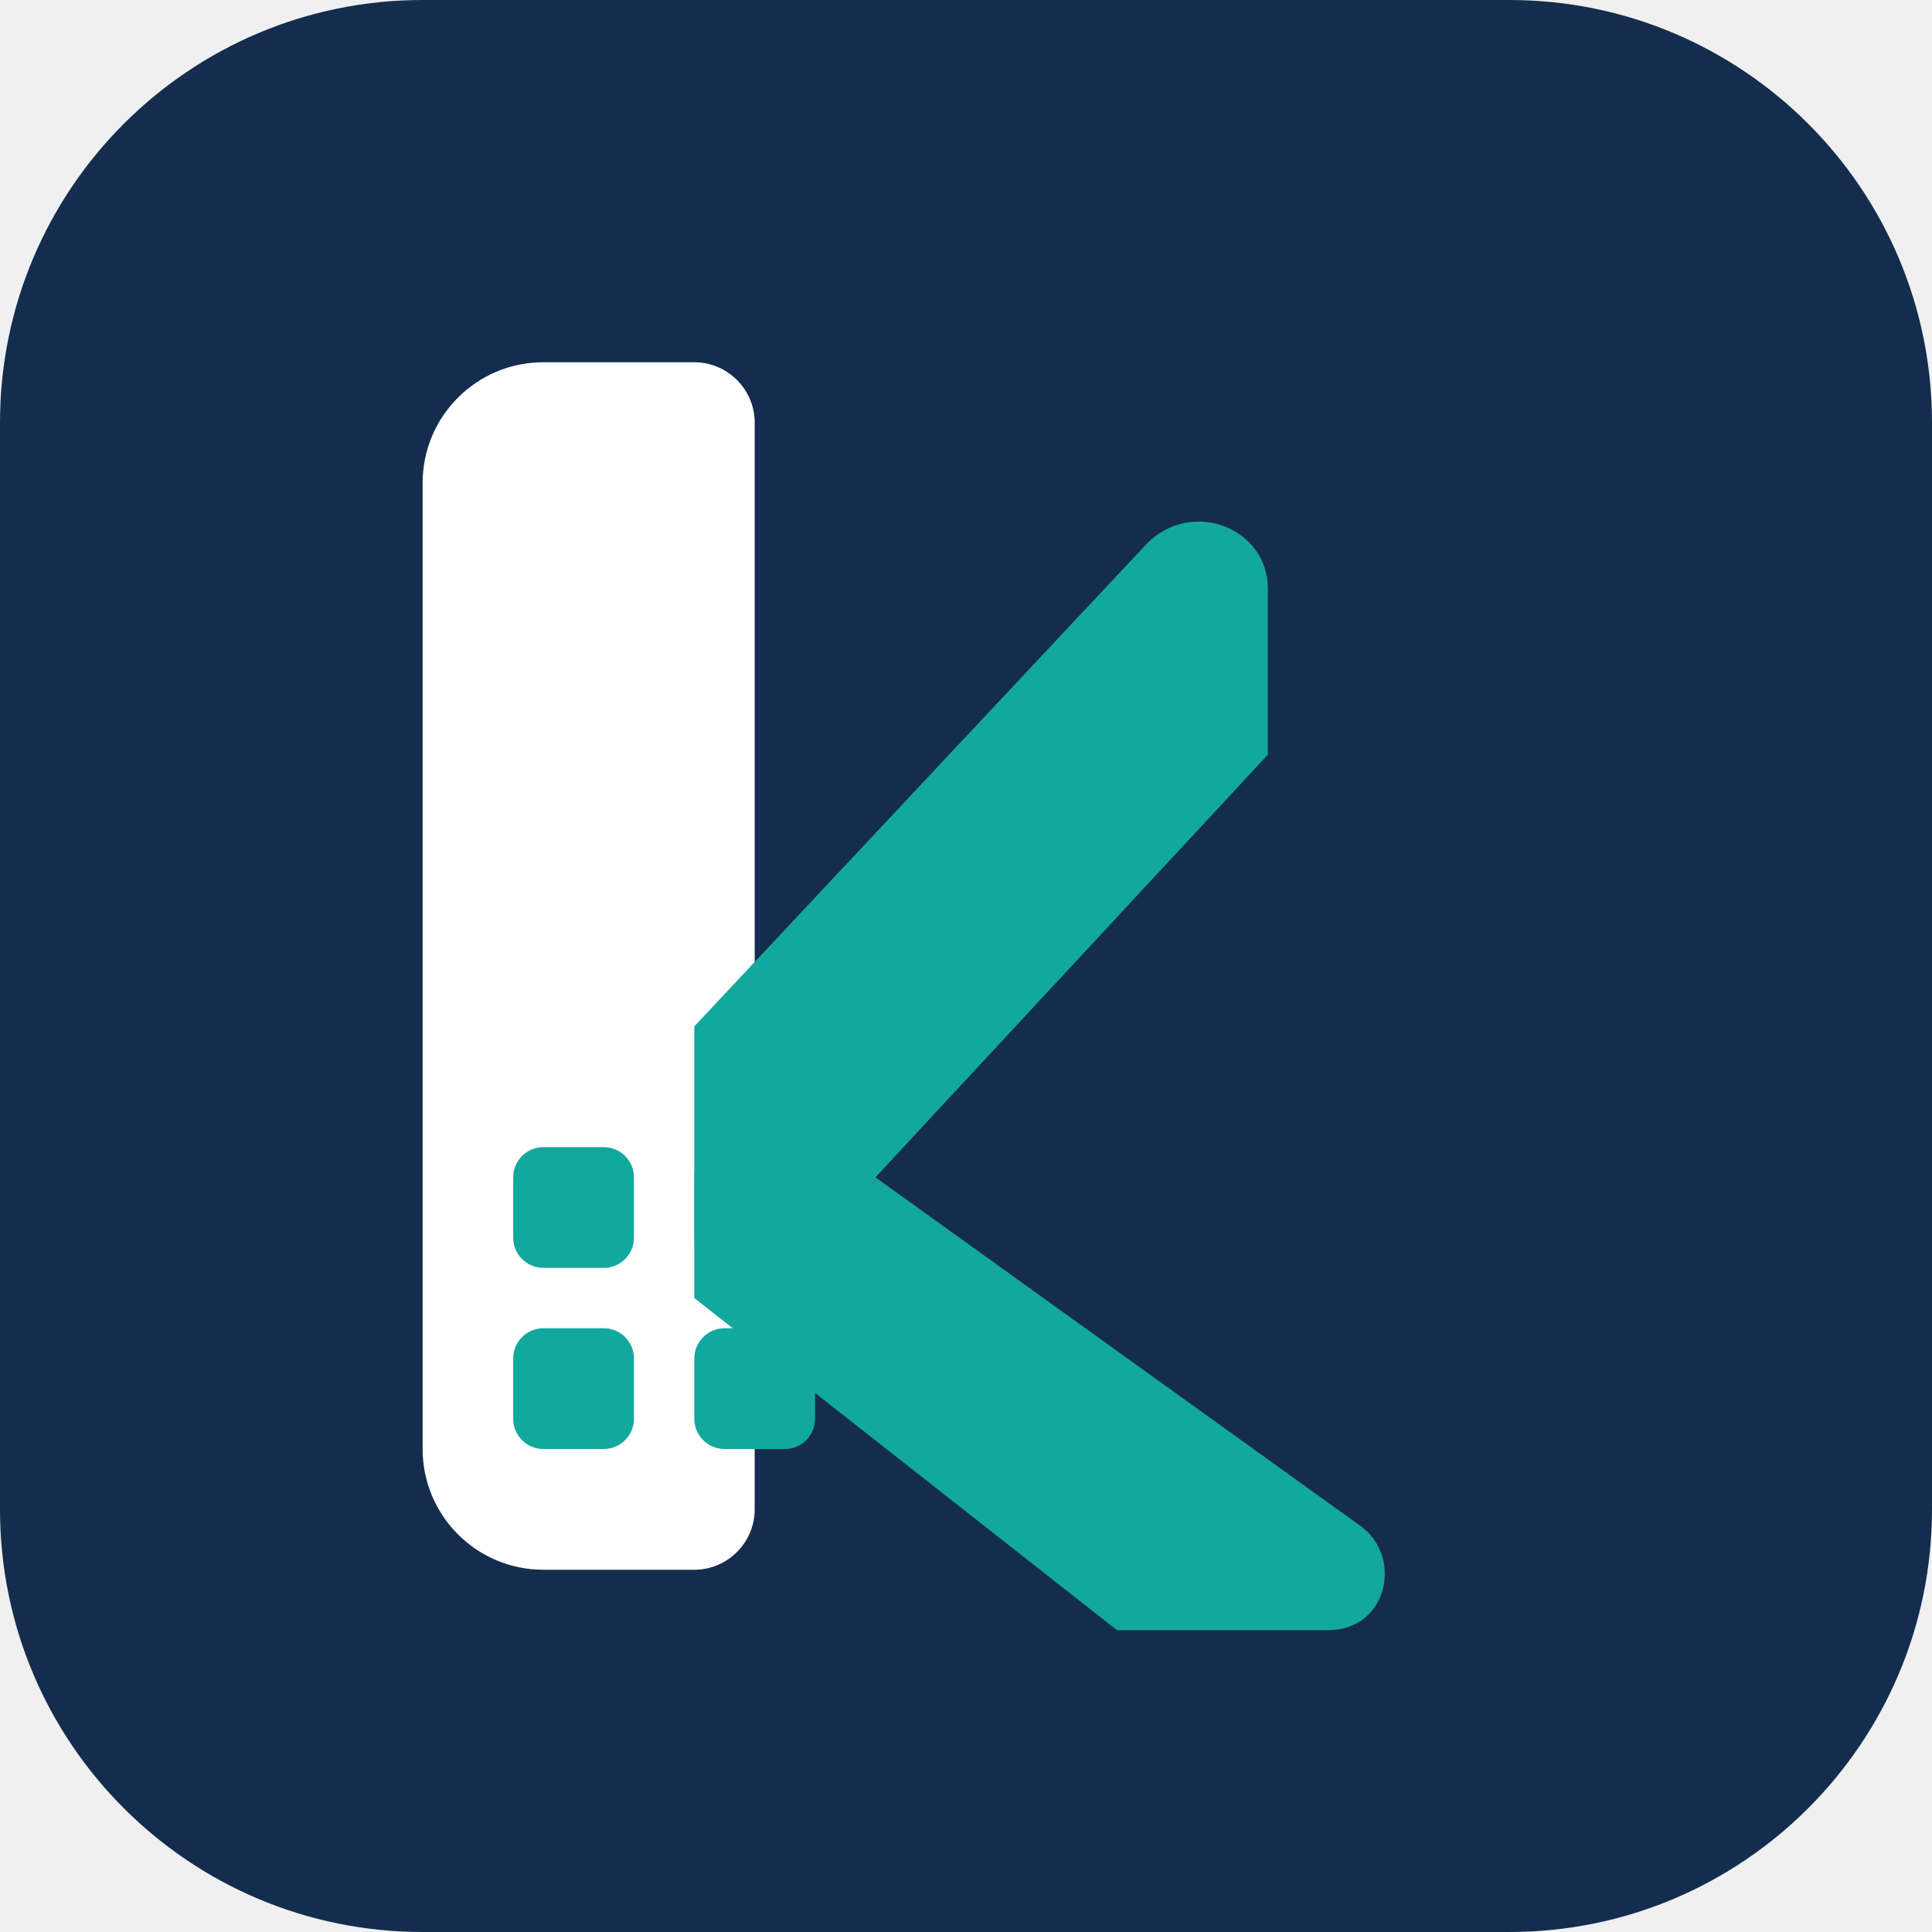
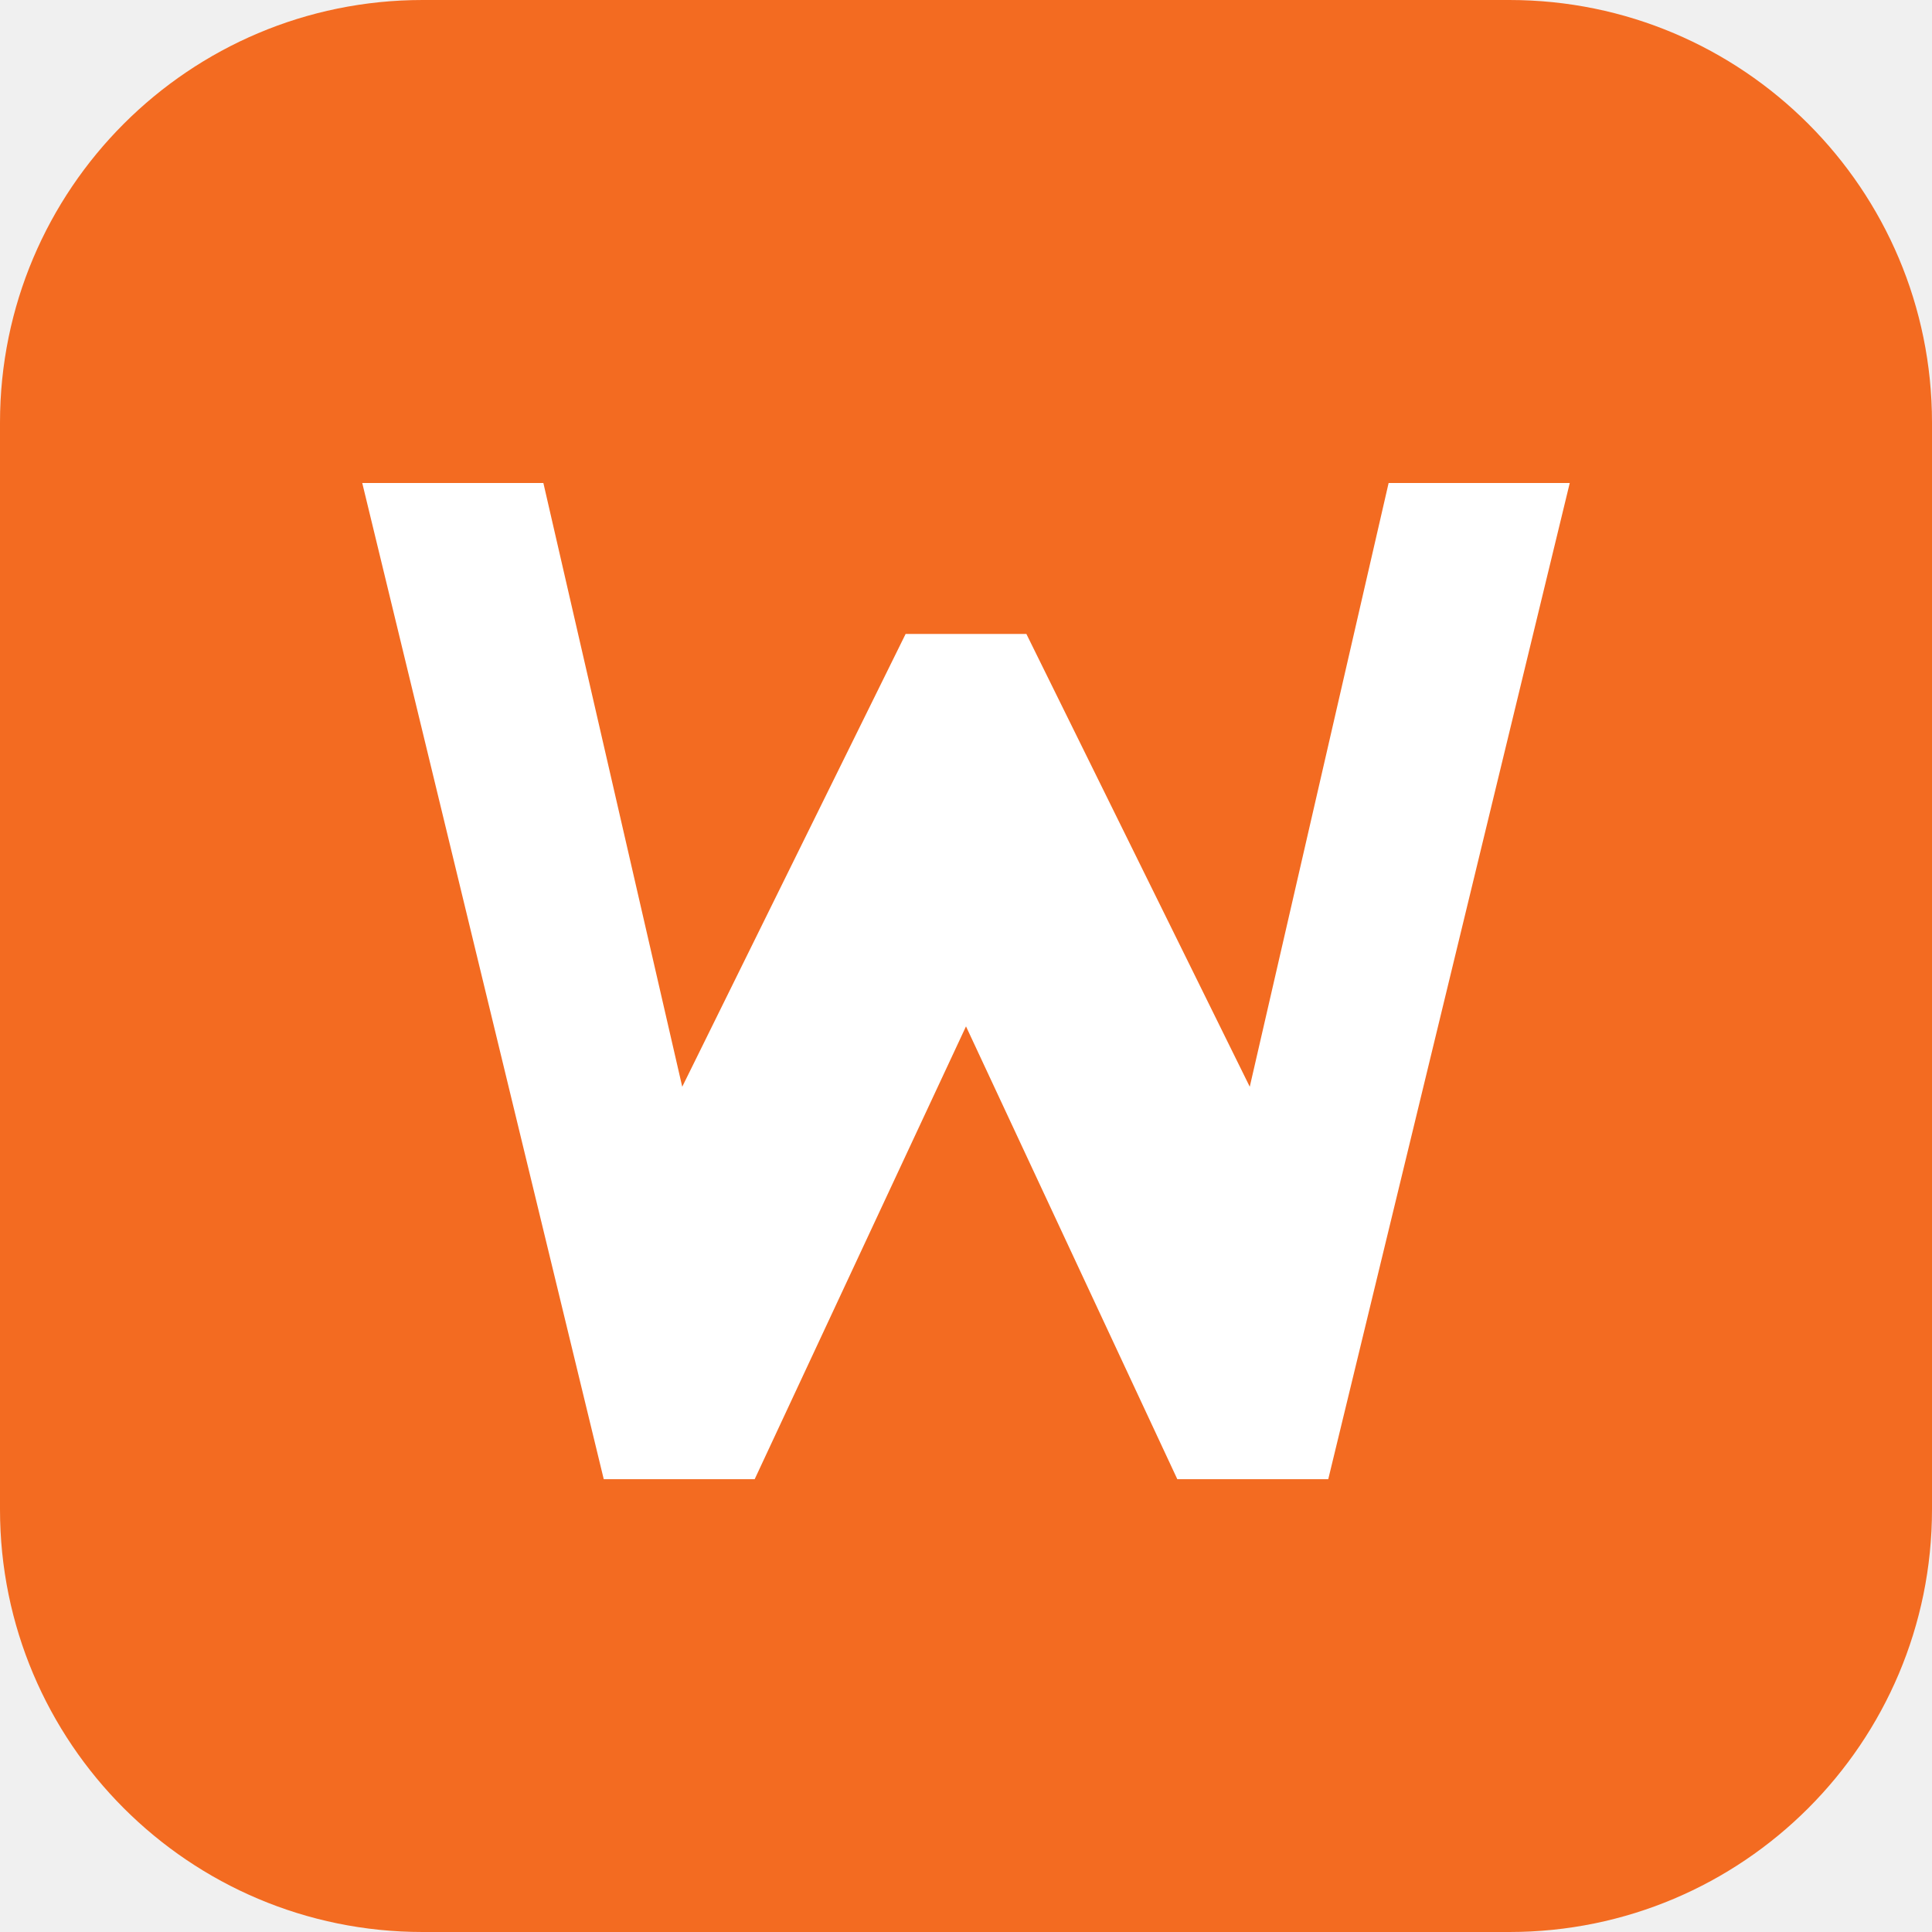
- <svg xmlns="http://www.w3.org/2000/svg" viewBox="0 0 64 64" fill="none">
-   <rect width="64" height="64" rx="14" fill="#142D4E" />
-   <path d="M14 16 C14 13.79 15.79 12 18 12 H23 C24.1 12 25 12.9 25 14 V50 C25 51.1 24.1 52 23 52 H18 C15.79 52 14 50.21 14 48 V16 Z" fill="#FFFFFF" />
-   <path d="M23 34 L38 18 C39.5 16.5 42 17.5 42 19.5 V25 L29 39 L45 50.5 C46.5 51.5 46 54 44 54 H37 L23 43 V34 Z" fill="#13A89E" />
-   <rect x="17" y="38" width="4" height="4" rx="1" fill="#13A89E" />
-   <rect x="23" y="38" width="4" height="4" rx="1" fill="#13A89E" />
-   <rect x="17" y="44" width="4" height="4" rx="1" fill="#13A89E" />
-   <rect x="23" y="44" width="4" height="4" rx="1" fill="#13A89E" />
+ <svg xmlns="http://www.w3.org/2000/svg" viewBox="0 0 64 64">
+   <rect width="64" height="64" rx="14" fill="#F36B21" />
+   <path d="M12 16h6l4.6 20L30 21h4l7.4 15L46 16h6L44 49h-5l-7-15-7 15h-5z" fill="#fff" />
</svg>
